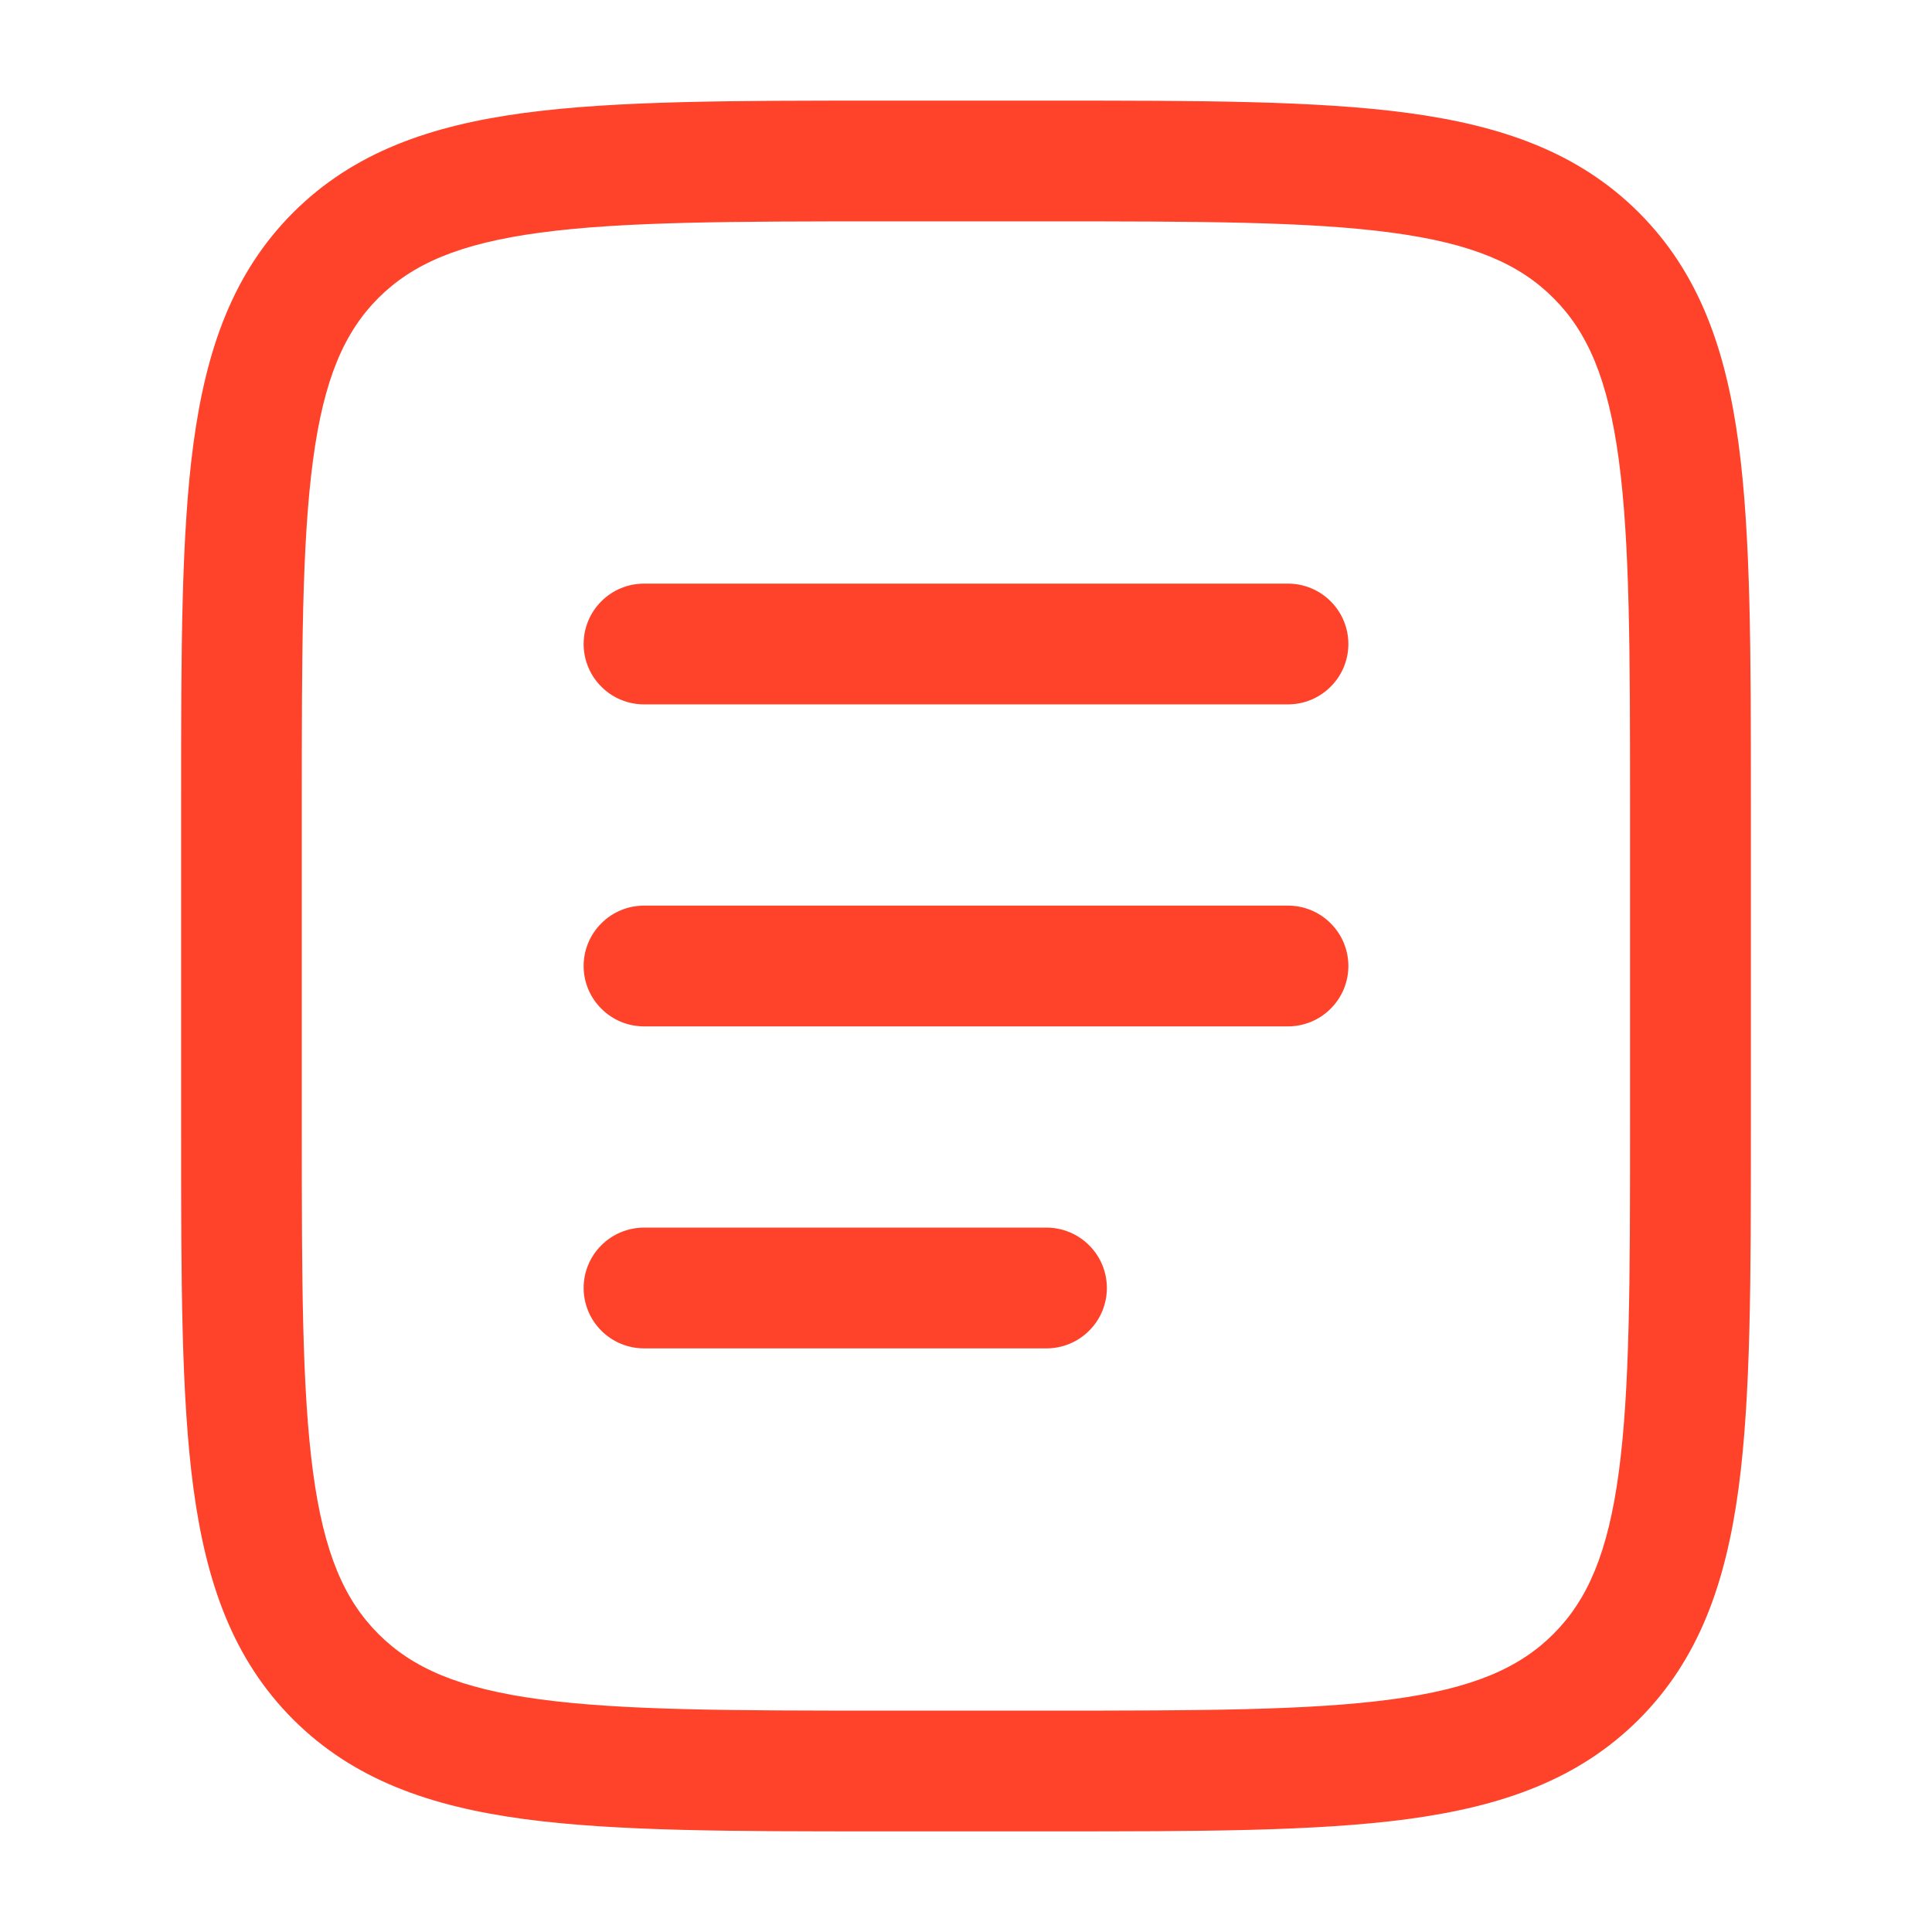
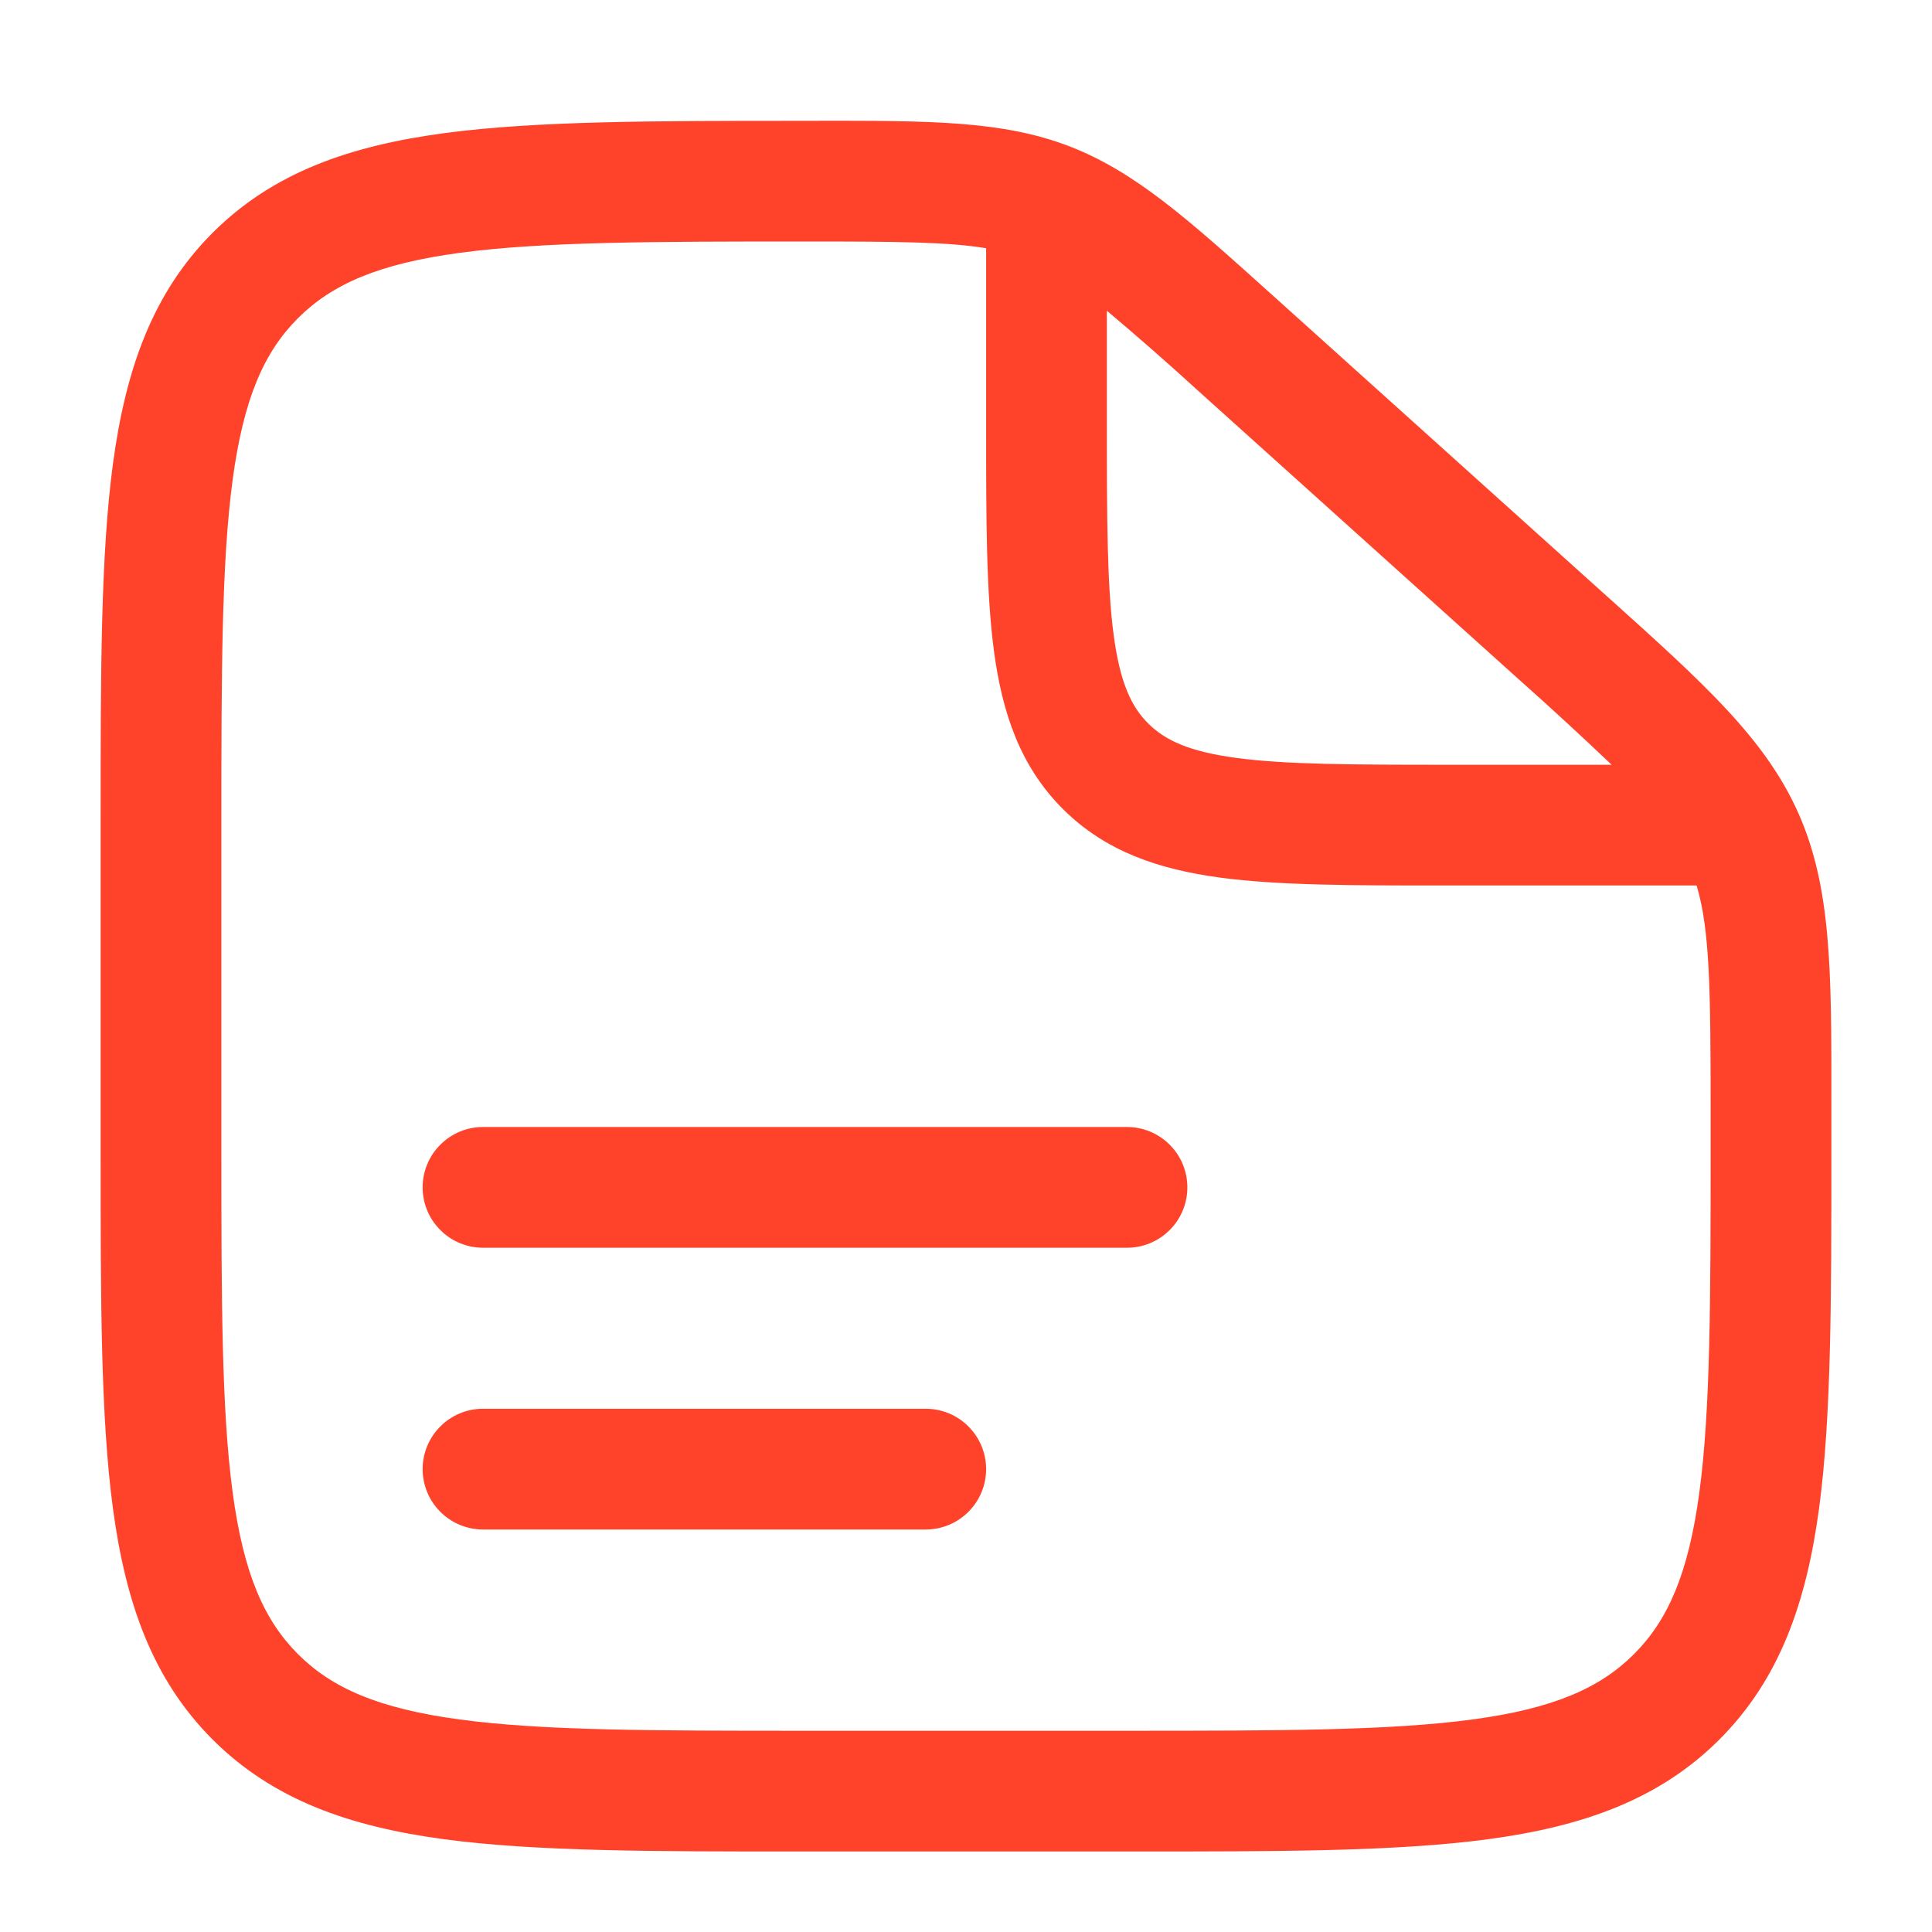
<svg xmlns="http://www.w3.org/2000/svg" width="24" height="24" viewBox="0 0 24 24" fill="none">
-   <path fill-rule="evenodd" clip-rule="evenodd" d="M10.944 1.25H13.056C14.894 1.25 16.35 1.25 17.489 1.403C18.661 1.561 19.61 1.893 20.359 2.641C21.107 3.39 21.439 4.339 21.597 5.511C21.75 6.651 21.75 8.106 21.75 9.944V14.056C21.75 15.894 21.75 17.35 21.597 18.489C21.439 19.661 21.107 20.61 20.359 21.359C19.61 22.107 18.661 22.439 17.489 22.597C16.349 22.75 14.894 22.75 13.056 22.75H10.944C9.106 22.75 7.65 22.75 6.511 22.597C5.339 22.439 4.39 22.107 3.641 21.359C2.893 20.61 2.561 19.661 2.403 18.489C2.25 17.349 2.25 15.894 2.25 14.056V9.944C2.25 8.106 2.25 6.65 2.403 5.511C2.561 4.339 2.893 3.39 3.641 2.641C4.39 1.893 5.339 1.561 6.511 1.403C7.651 1.25 9.106 1.25 10.944 1.25ZM6.71 2.89C5.704 3.025 5.124 3.279 4.7 3.702C4.278 4.125 4.024 4.705 3.889 5.711C3.751 6.739 3.749 8.093 3.749 10V14C3.749 15.907 3.751 17.262 3.889 18.29C4.024 19.295 4.278 19.875 4.701 20.298C5.124 20.721 5.704 20.975 6.71 21.11C7.738 21.248 9.092 21.25 10.999 21.25H12.999C14.906 21.25 16.261 21.248 17.289 21.11C18.294 20.975 18.874 20.721 19.297 20.298C19.72 19.875 19.974 19.295 20.109 18.289C20.247 17.262 20.249 15.907 20.249 14V10C20.249 8.093 20.247 6.739 20.109 5.71C19.974 4.705 19.72 4.125 19.297 3.702C18.874 3.279 18.294 3.025 17.288 2.89C16.261 2.752 14.906 2.75 12.999 2.75H10.999C9.092 2.75 7.739 2.752 6.71 2.89ZM7.25 8C7.25 7.801 7.329 7.61 7.47 7.47C7.61 7.329 7.801 7.25 8 7.25H16C16.199 7.25 16.39 7.329 16.53 7.47C16.671 7.61 16.75 7.801 16.75 8C16.75 8.199 16.671 8.39 16.53 8.53C16.39 8.671 16.199 8.75 16 8.75H8C7.801 8.75 7.61 8.671 7.47 8.53C7.329 8.39 7.25 8.199 7.25 8ZM7.25 12C7.25 11.801 7.329 11.61 7.47 11.47C7.61 11.329 7.801 11.25 8 11.25H16C16.199 11.25 16.39 11.329 16.53 11.47C16.671 11.61 16.75 11.801 16.75 12C16.75 12.199 16.671 12.39 16.53 12.53C16.39 12.671 16.199 12.75 16 12.75H8C7.801 12.75 7.61 12.671 7.47 12.53C7.329 12.39 7.25 12.199 7.25 12ZM7.25 16C7.25 15.801 7.329 15.61 7.47 15.47C7.61 15.329 7.801 15.25 8 15.25H13C13.199 15.25 13.39 15.329 13.53 15.47C13.671 15.61 13.75 15.801 13.75 16C13.75 16.199 13.671 16.39 13.53 16.53C13.39 16.671 13.199 16.75 13 16.75H8C7.801 16.75 7.61 16.671 7.47 16.53C7.329 16.39 7.25 16.199 7.25 16Z" fill="#FF432B" />
+   <path fill-rule="evenodd" clip-rule="evenodd" d="M5.25 14.75C5.25 14.551 5.329 14.36 5.47 14.22C5.61 14.079 5.801 14 6 14H14C14.199 14 14.39 14.079 14.53 14.22C14.671 14.36 14.75 14.551 14.75 14.75C14.75 14.949 14.671 15.14 14.53 15.28C14.39 15.421 14.199 15.5 14 15.5H6C5.801 15.5 5.61 15.421 5.47 15.28C5.329 15.14 5.25 14.949 5.25 14.75ZM5.25 18.25C5.25 18.051 5.329 17.86 5.47 17.72C5.61 17.579 5.801 17.5 6 17.5H11.5C11.699 17.5 11.89 17.579 12.03 17.72C12.171 17.86 12.25 18.051 12.25 18.25C12.25 18.449 12.171 18.64 12.03 18.78C11.89 18.921 11.699 19 11.5 19H6C5.801 19 5.61 18.921 5.47 18.78C5.329 18.64 5.25 18.449 5.25 18.25Z" fill="#FF432B" />
+   <path fill-rule="evenodd" clip-rule="evenodd" d="M12.25 3.084C11.79 3.006 11.162 3 10.03 3C8.113 3 6.75 3.002 5.718 3.14C4.706 3.275 4.125 3.53 3.702 3.952C3.279 4.374 3.025 4.955 2.89 5.961C2.752 6.989 2.75 8.343 2.75 10.251V14.251C2.75 16.157 2.752 17.511 2.89 18.539C3.025 19.545 3.279 20.125 3.702 20.549C4.125 20.971 4.705 21.225 5.711 21.36C6.739 21.499 8.093 21.5 10 21.5H14C15.907 21.5 17.262 21.498 18.29 21.36C19.295 21.225 19.875 20.971 20.298 20.548C20.721 20.125 20.975 19.545 21.11 18.539C21.248 17.512 21.25 16.157 21.25 14.25V13.813C21.25 12.277 21.24 11.549 21.076 11H17.946C16.813 11 15.888 11 15.156 10.902C14.393 10.799 13.731 10.577 13.202 10.048C12.673 9.519 12.451 8.858 12.348 8.093C12.25 7.363 12.25 6.437 12.25 5.303V3.084ZM13.75 3.86V5.25C13.75 6.45 13.752 7.274 13.835 7.893C13.915 8.491 14.059 8.784 14.263 8.987C14.467 9.19 14.759 9.335 15.357 9.415C15.976 9.498 16.8 9.5 18 9.5H20.02C19.636 9.135 19.246 8.776 18.85 8.424L14.891 4.861C14.518 4.52 14.137 4.186 13.75 3.86ZM10.175 1.5C11.56 1.5 12.455 1.5 13.278 1.815C14.101 2.131 14.763 2.727 15.788 3.65L15.895 3.746L19.853 7.309L19.978 7.421C21.162 8.486 21.928 9.175 22.339 10.099C22.75 11.023 22.751 12.053 22.75 13.645V14.306C22.75 16.144 22.75 17.6 22.597 18.739C22.439 19.911 22.107 20.86 21.359 21.609C20.61 22.357 19.661 22.689 18.489 22.847C17.349 23 15.894 23 14.056 23H9.944C8.106 23 6.65 23 5.511 22.847C4.339 22.689 3.39 22.357 2.641 21.609C1.893 20.86 1.561 19.911 1.403 18.739C1.25 17.599 1.25 16.144 1.25 14.306V10.195C1.25 8.357 1.25 6.901 1.403 5.762C1.561 4.59 1.893 3.641 2.641 2.892C3.391 2.143 4.342 1.812 5.519 1.654C6.663 1.501 8.126 1.501 9.974 1.501H10.176" fill="#FF432B" />
</svg>
